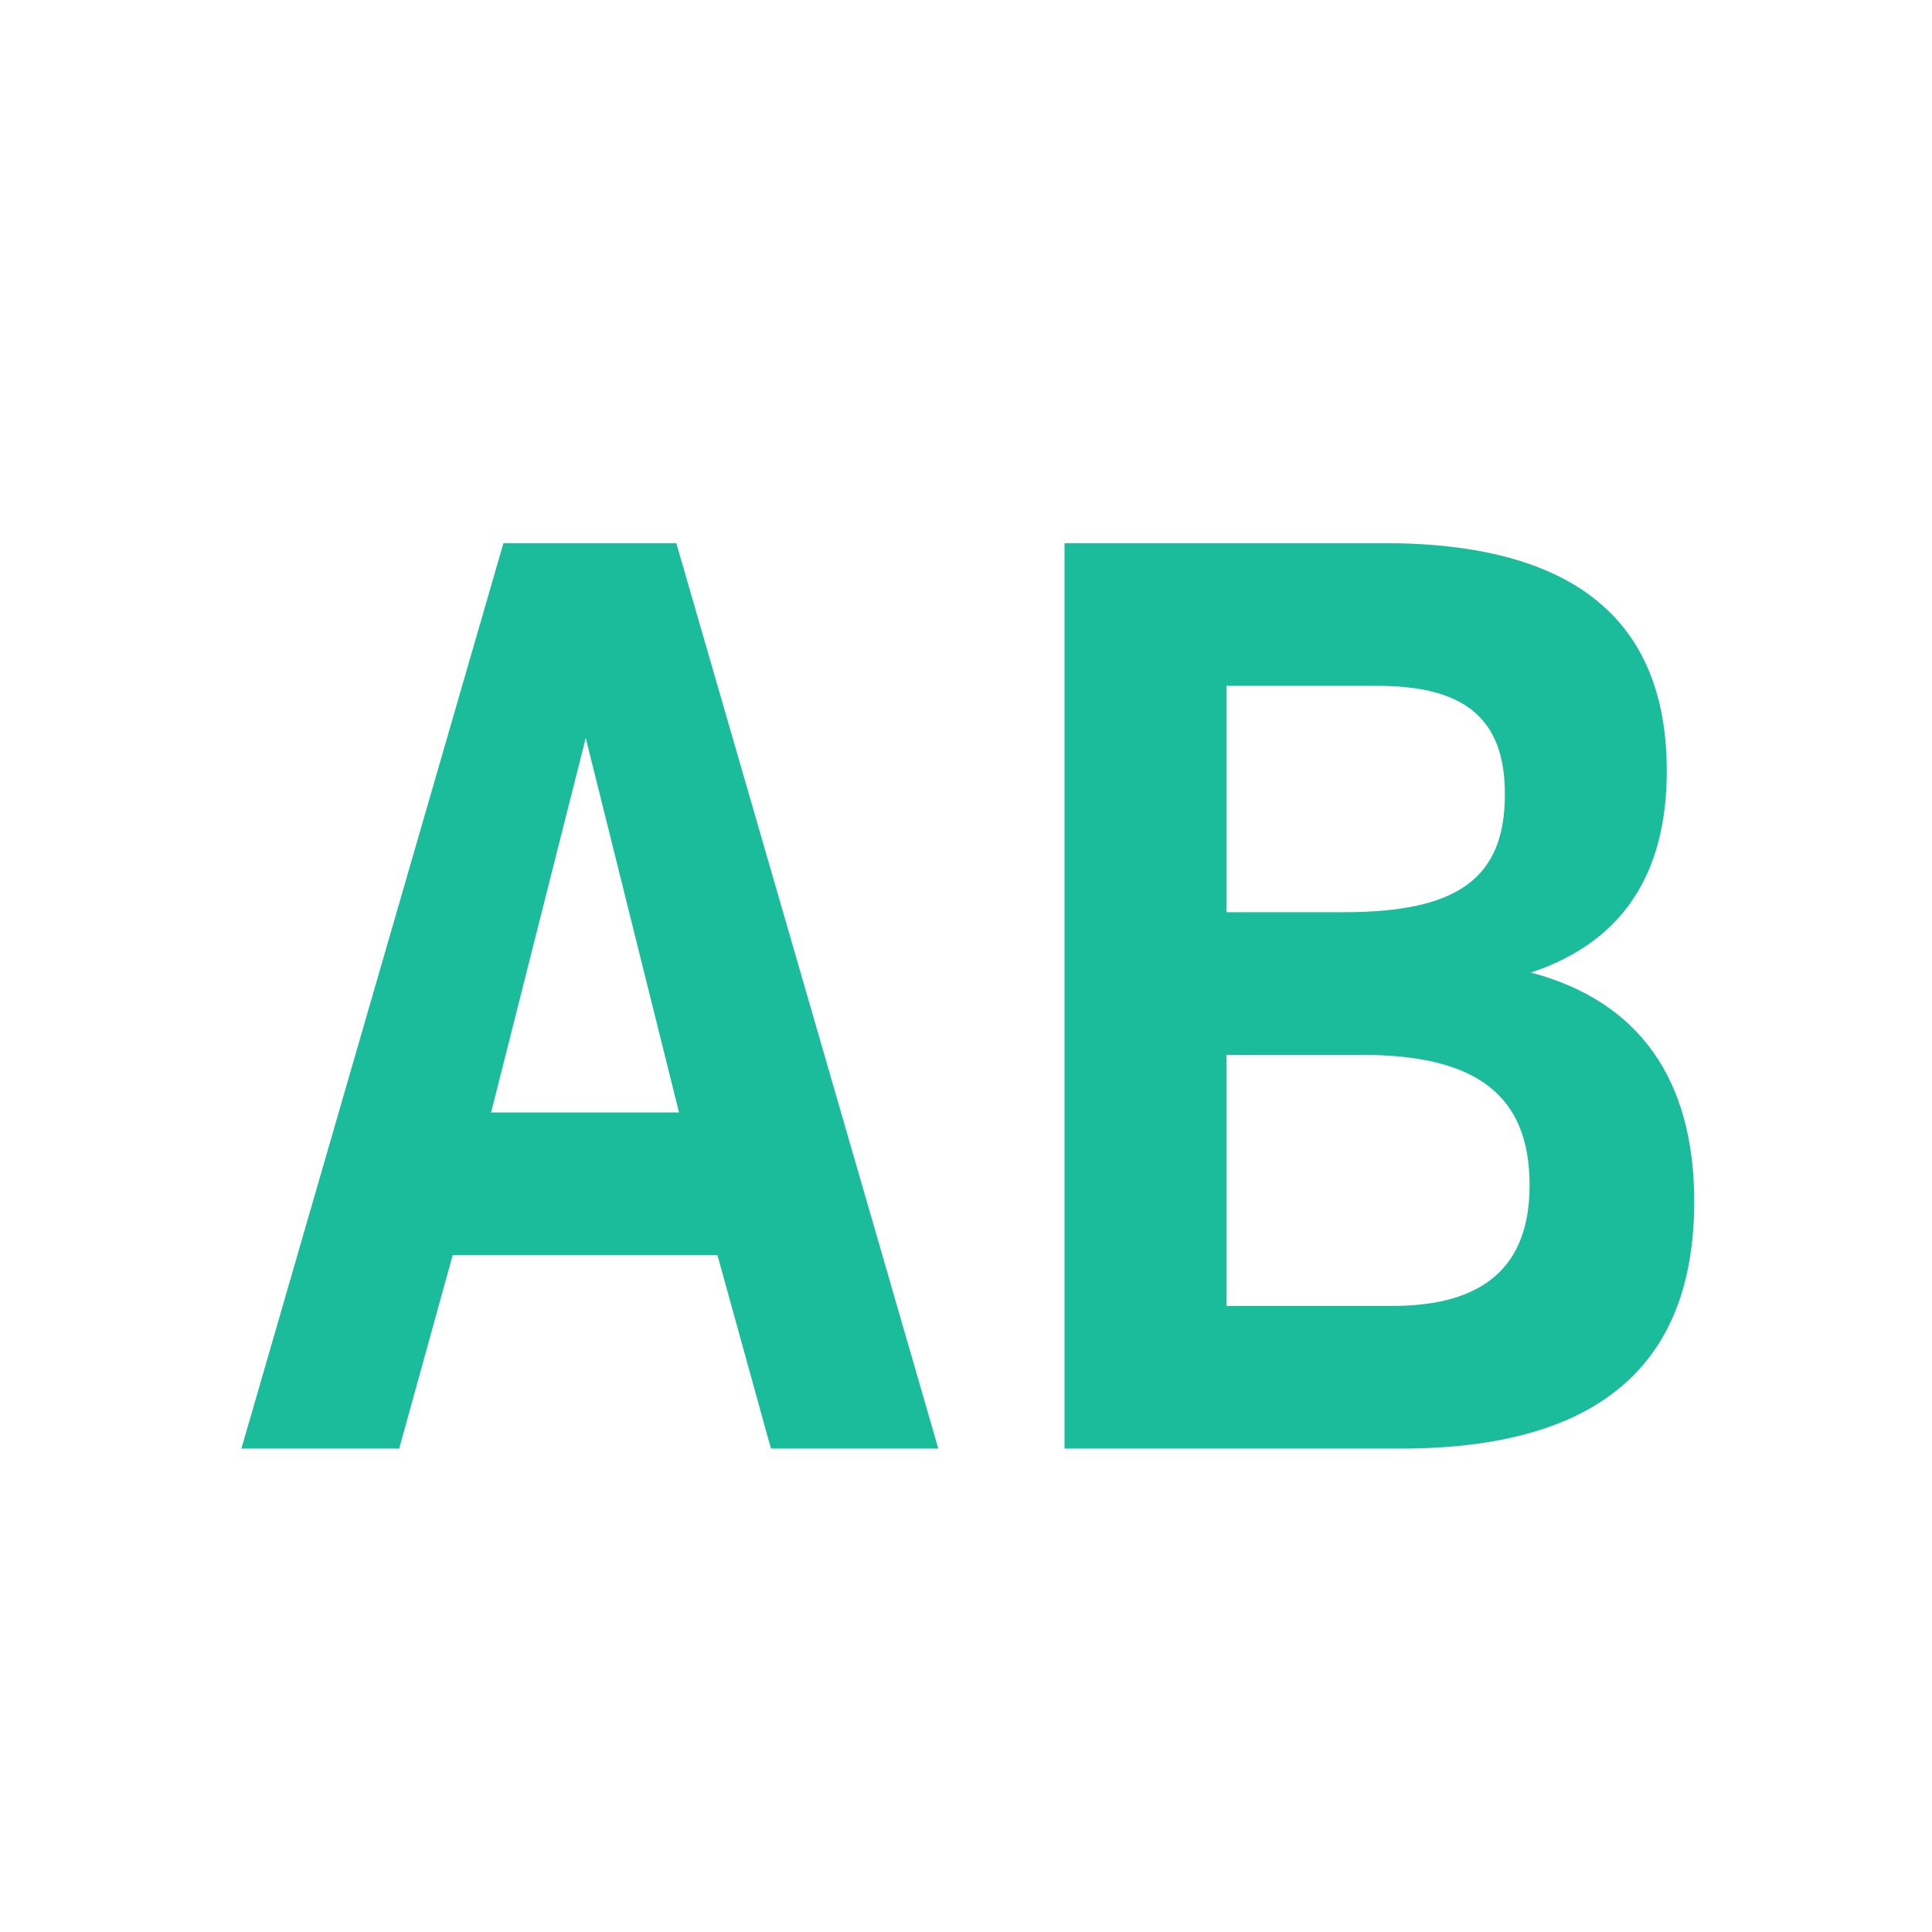
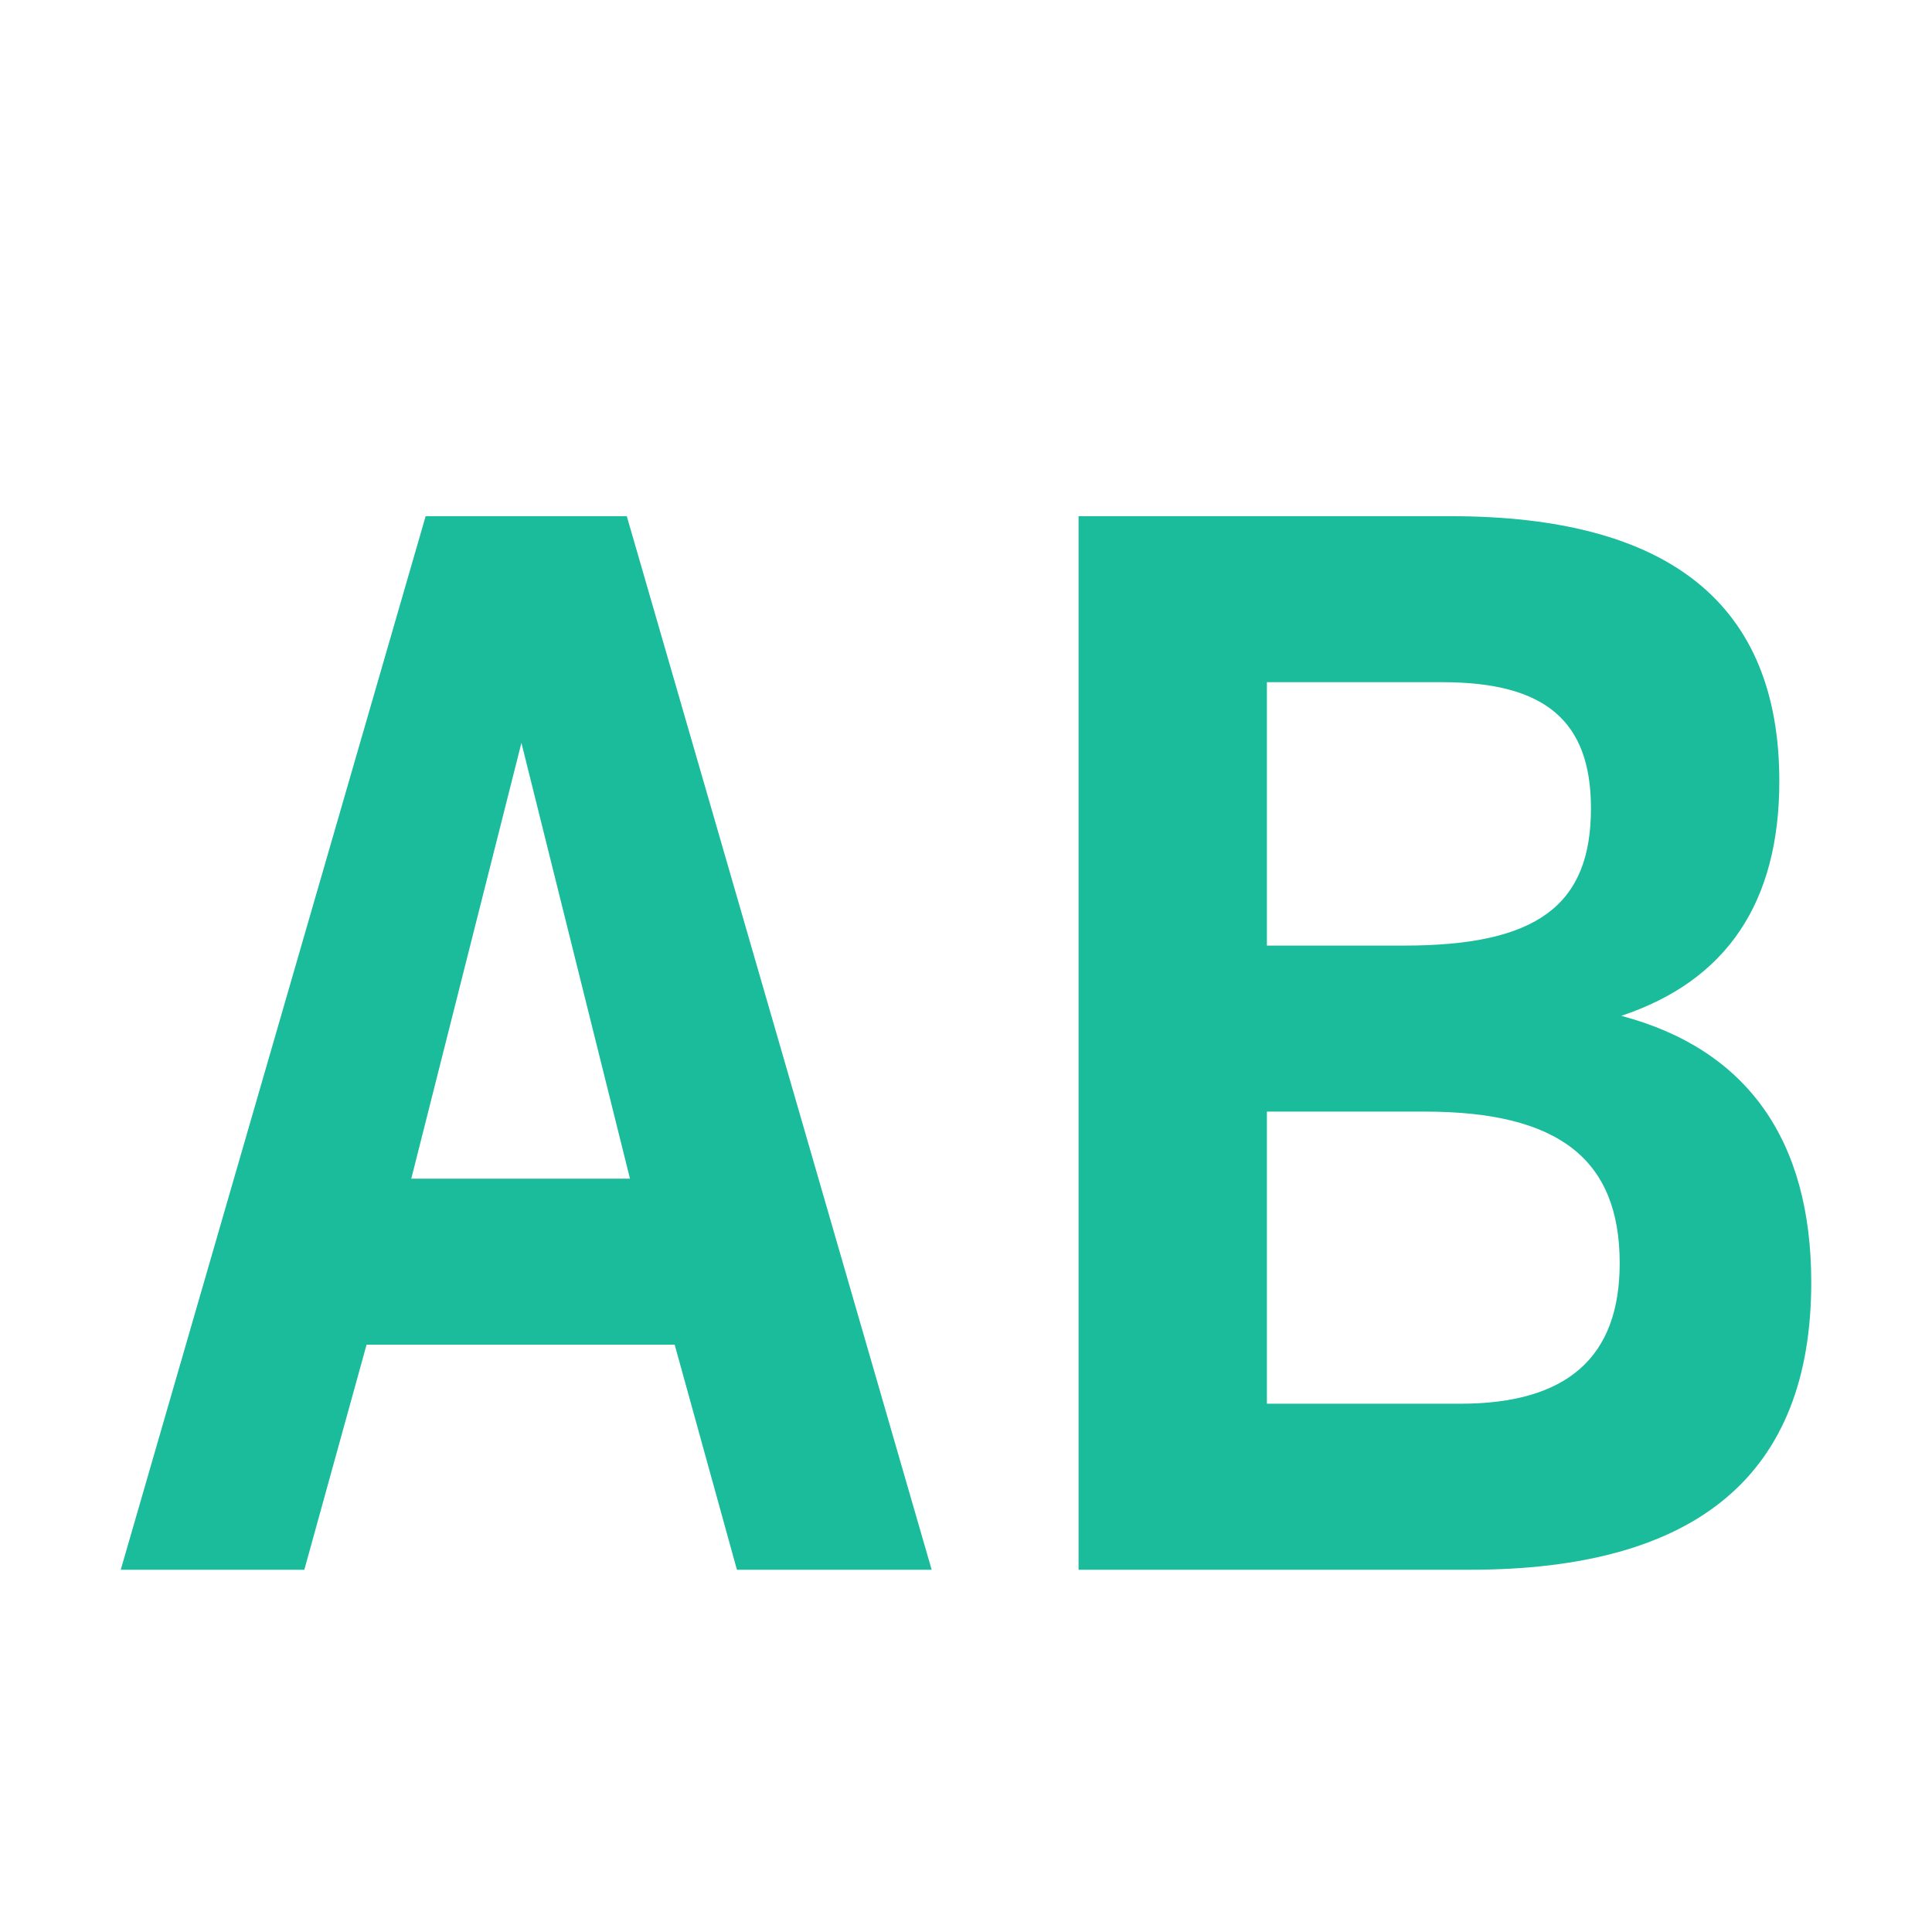
- <svg xmlns="http://www.w3.org/2000/svg" clip-rule="evenodd" fill-rule="evenodd" stroke-linejoin="round" stroke-miterlimit="2" viewBox="0 0 24 24">
-   <path d="m0 0h24v24h-24z" fill="none" />
+ <svg xmlns="http://www.w3.org/2000/svg" clip-rule="evenodd" fill-rule="evenodd" stroke-linejoin="round" stroke-miterlimit="2" viewBox="0 0 16 16">
+   <path d="m0 0h16v16h-16z" fill="none" stroke-width=".667" />
  <g fill="#1abc9c" fill-rule="nonzero">
-     <path d="m.525-.18c0-.089-.04-.146-.119-.167.066-.022.099-.071.099-.147 0-.111-.069-.166-.206-.166h-.233v.66h.245c.143 0 .214-.06.214-.18zm-.341-.376h.11c.064 0 .093.024.093.079 0 .061-.034.086-.117.086h-.086zm.221.364c0 .059-.033.088-.1.088h-.121v-.183h.099c.084 0 .122.03.122.095z" transform="matrix(17.0418 0 0 17.0418 12.0992 17.9949)" />
-     <path d="m.412 0h.122l-.191-.66h-.126l-.191.66h.115l.039-.141h.193zm-.204-.245.069-.273.068.273z" transform="matrix(17.0418 0 0 17.0418 2.5558 17.9949)" />
+     <path d="m.525-.18c0-.089-.04-.146-.119-.167.066-.022.099-.071.099-.147 0-.111-.069-.166-.206-.166h-.233v.66h.245c.143 0 .214-.06.214-.18zm-.341-.376h.11c.064 0 .093.024.093.079 0 .061-.034.086-.117.086h-.086zm.221.364c0 .059-.033.088-.1.088h-.121v-.183h.099c.084 0 .122.03.122.095z" transform="matrix(13.22 0 0 13.22 8.0595 13)" />
+     <path d="m.412 0h.122l-.191-.66h-.126l-.191.66h.115l.039-.141h.193zm-.204-.245.069-.273.068.273z" transform="matrix(13.22 0 0 13.22 .65628 13)" />
  </g>
</svg>
